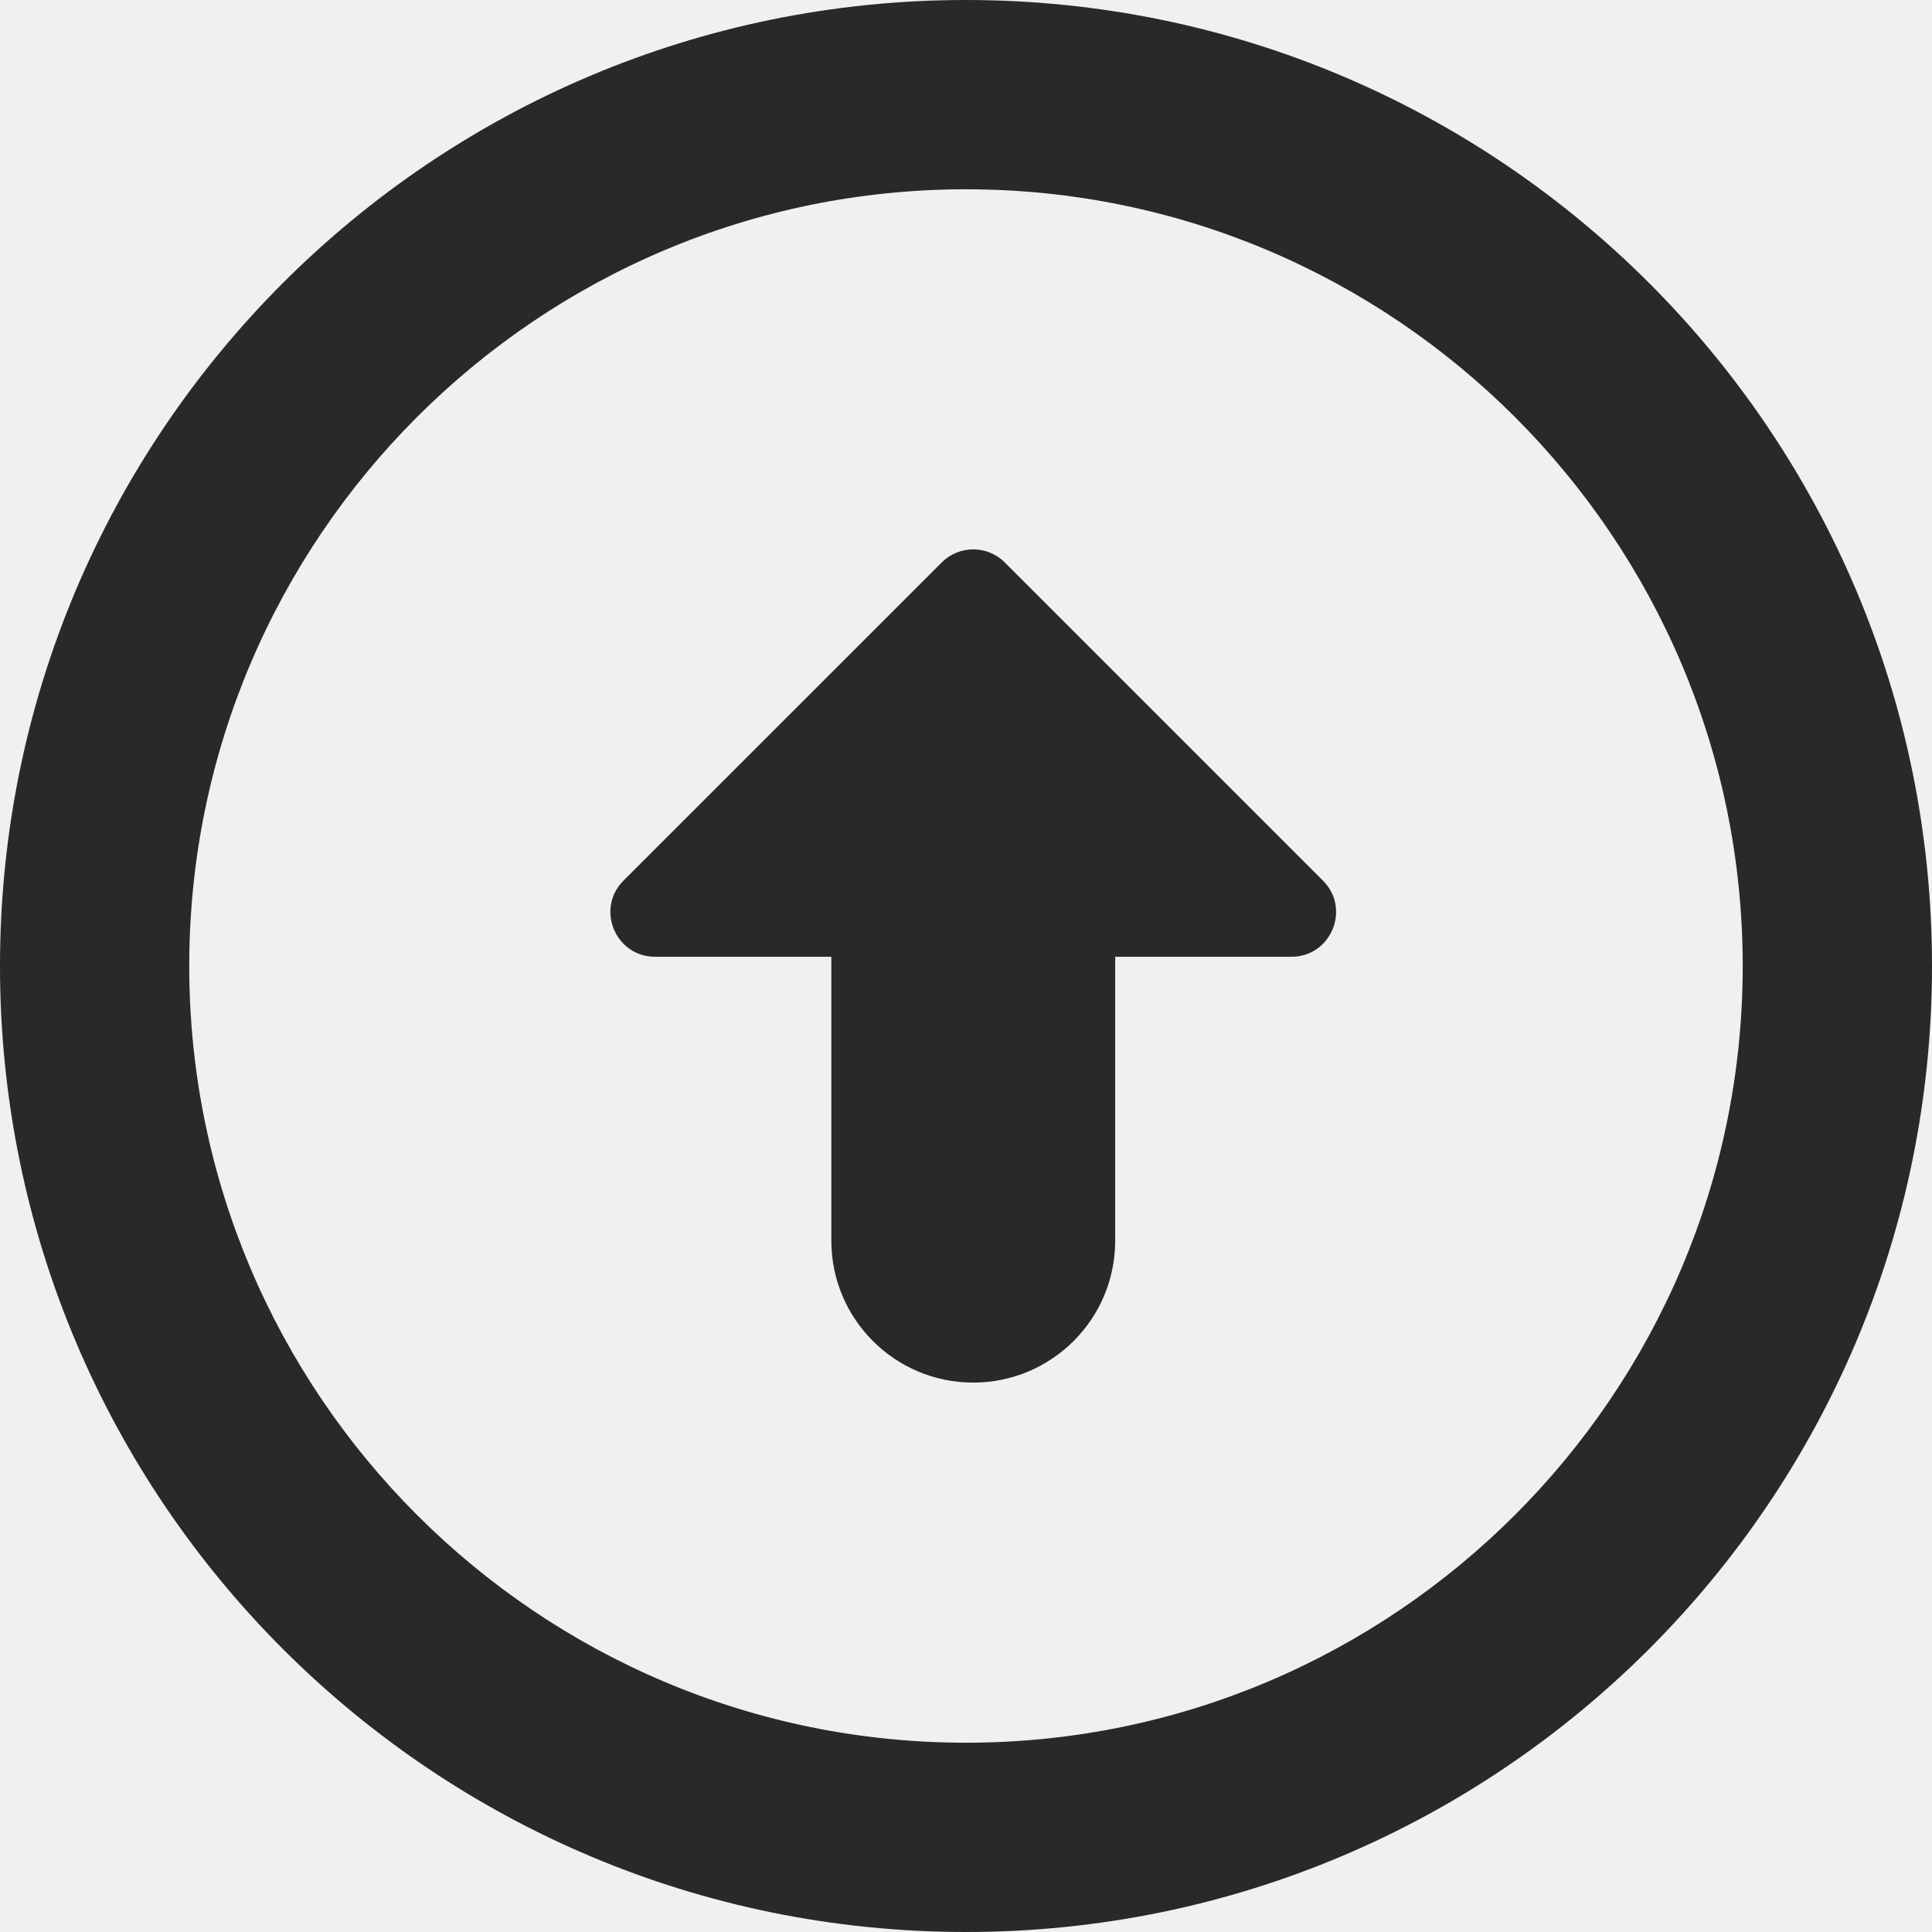
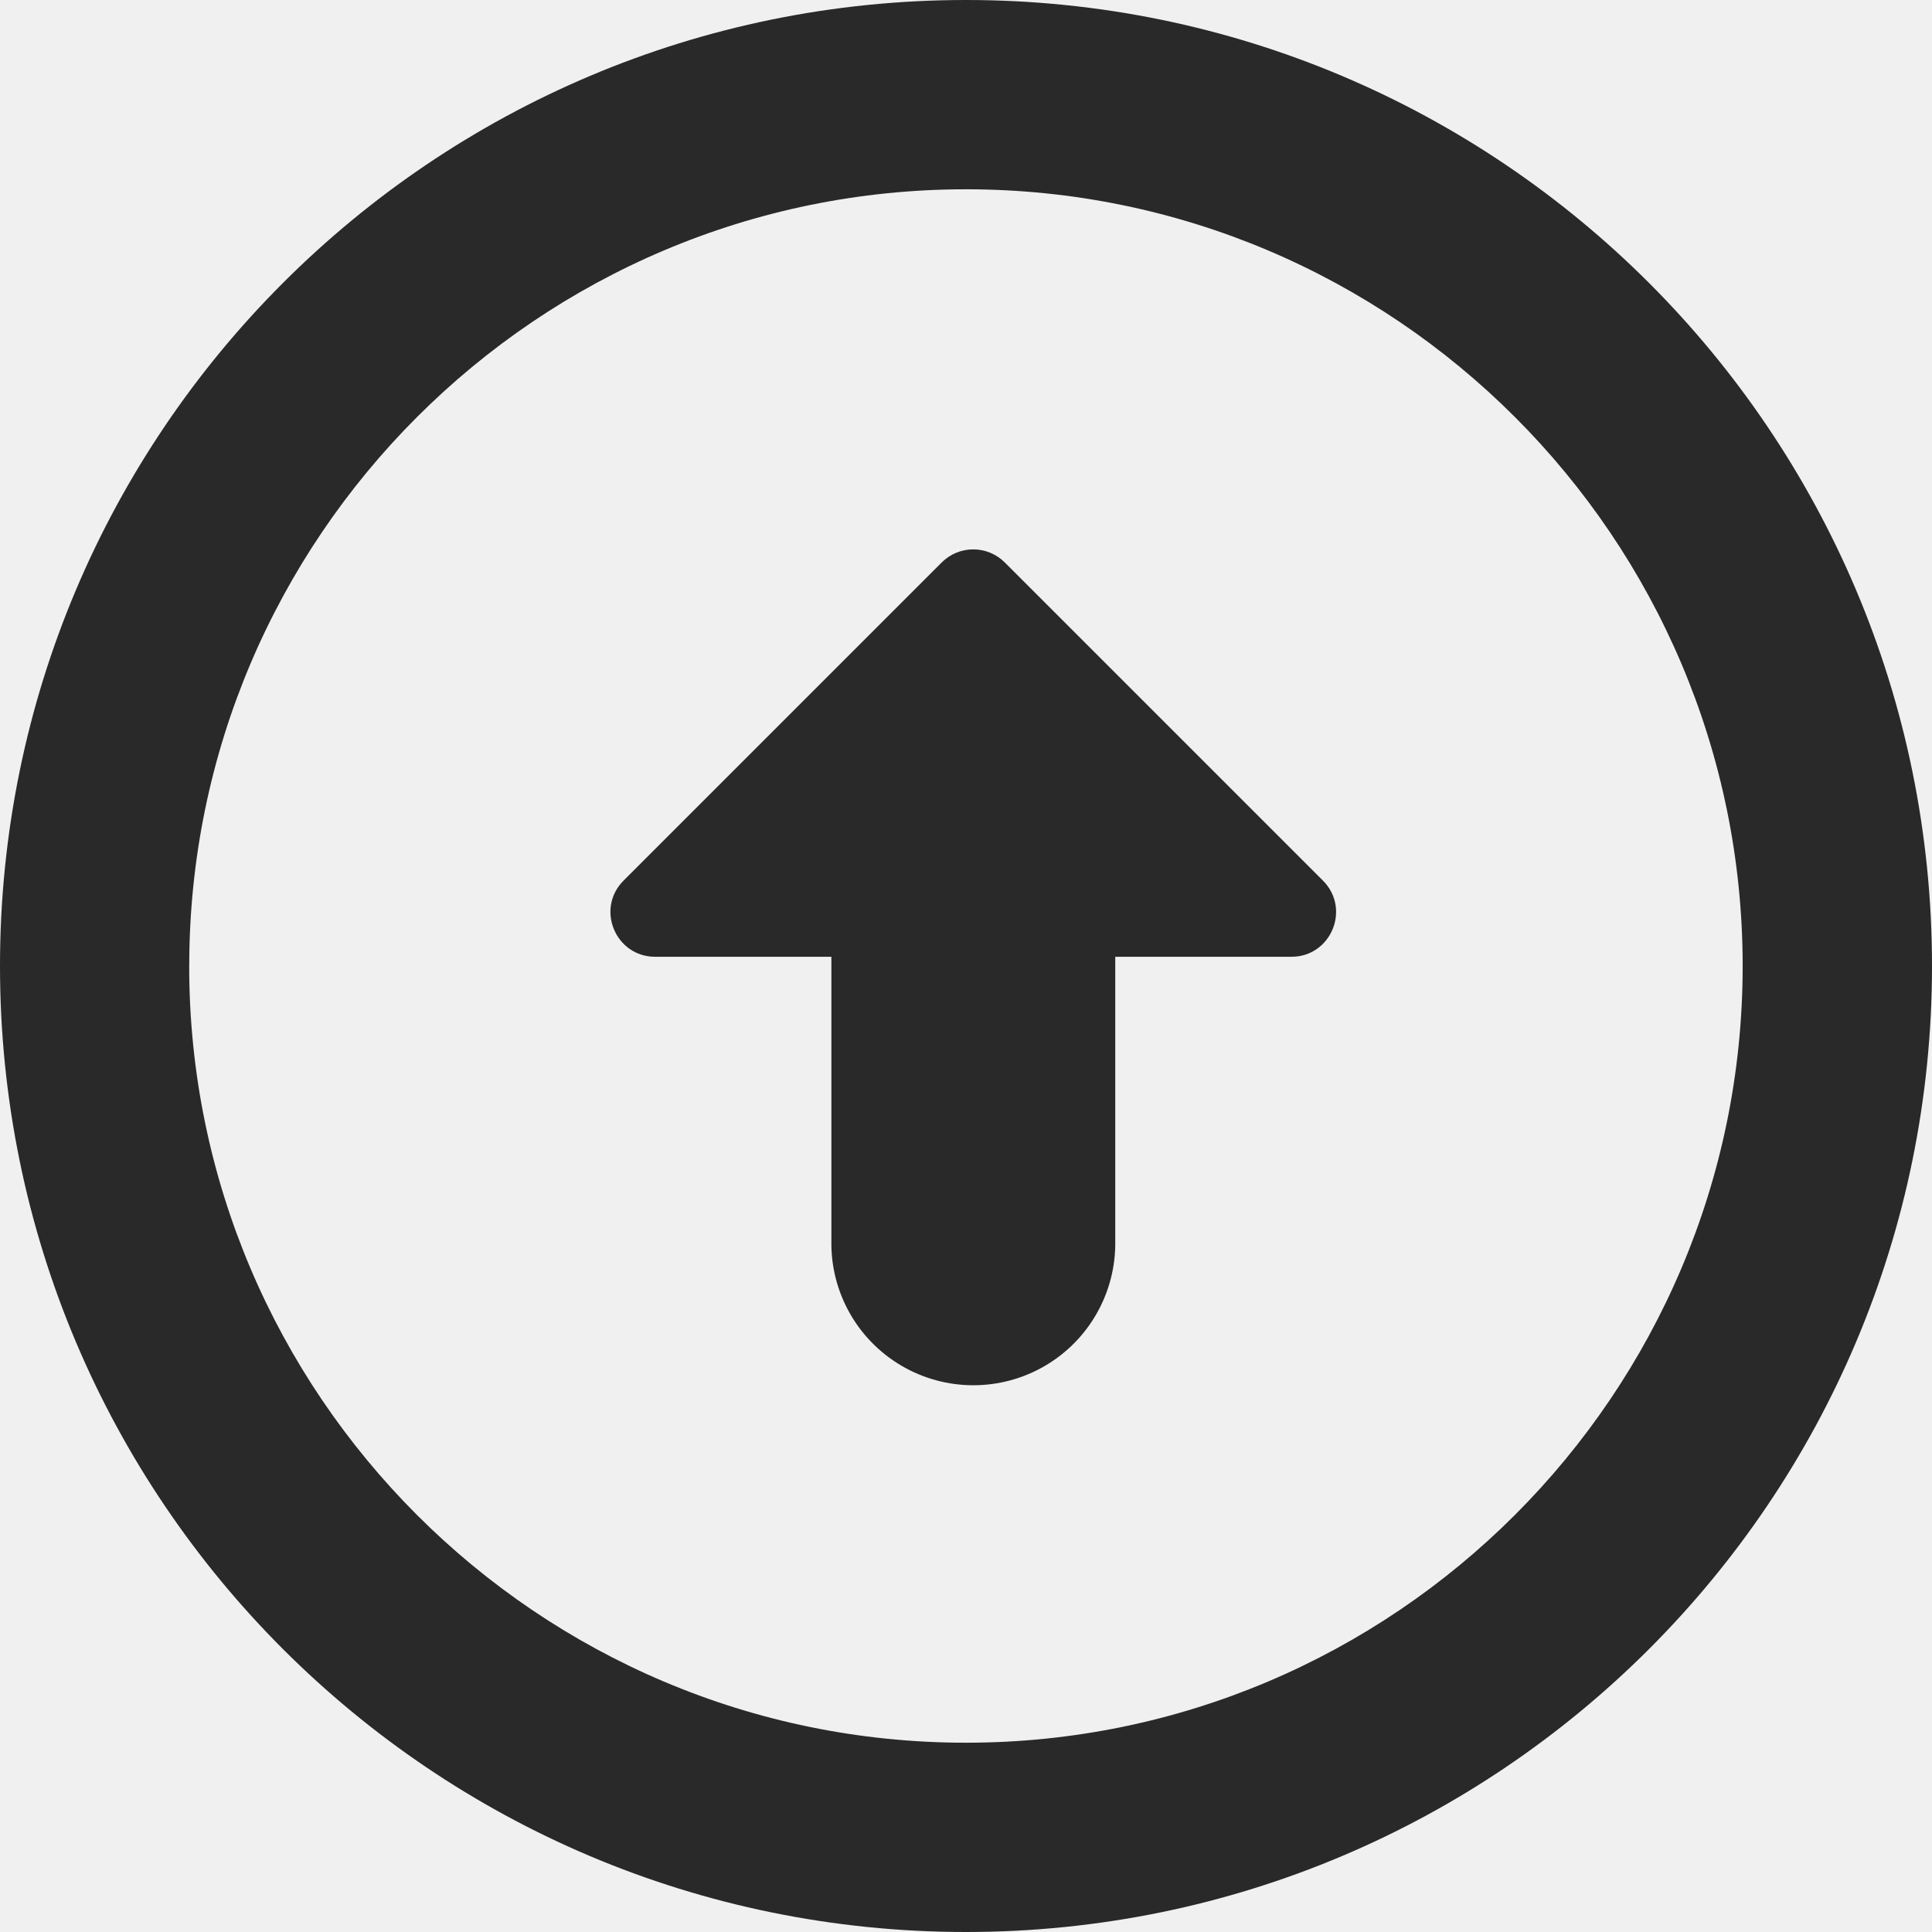
- <svg xmlns="http://www.w3.org/2000/svg" width="40" height="40" viewBox="0 0 40 40" fill="none">
-   <g clip-path="url(#clip0_740_90)">
-     <path d="M12.909 18.232L19.497 11.645C19.858 11.284 20.442 11.284 20.803 11.645L27.39 18.232C27.972 18.814 27.56 19.809 26.737 19.809H23.089L23.089 25.687C23.089 27.31 21.773 28.625 20.15 28.625C18.527 28.625 17.212 27.309 17.212 25.687V19.809H13.564C12.74 19.809 12.328 18.814 12.909 18.232H12.909Z" fill="#292929" />
-     <path d="M3.918 20C3.918 11.133 11.133 3.919 20 3.919C28.867 3.919 36.081 11.133 36.081 20C36.081 28.867 28.867 36.081 20 36.081C11.133 36.081 3.918 28.867 3.918 20ZM0 20C-1.31715e-07 31.045 8.954 40 20 40C31.045 40 40 31.045 40 20C40 8.955 31.045 1.3171e-07 20 0C8.955 -1.3172e-07 1.31714e-07 8.955 0 20Z" fill="#292929" />
+ <svg xmlns="http://www.w3.org/2000/svg" width="40" height="40" fill="none">
+   <g clip-path="url(#a)" fill="#292929">
+     <path d="m12.91 18.232 6.587-6.587a.923.923 0 0 1 1.306 0l6.587 6.587c.582.582.17 1.577-.653 1.577H23.09v5.878a2.939 2.939 0 1 1-5.877 0v-5.878h-3.648c-.824 0-1.236-.995-.655-1.577Z" />
+     <path d="M3.918 20c0-8.867 7.215-16.081 16.082-16.081S36.08 11.133 36.08 20c0 8.867-7.214 16.081-16.081 16.081-8.867 0-16.082-7.214-16.082-16.081ZM0 20c0 11.045 8.954 20 20 20 11.045 0 20-8.955 20-20S31.045 0 20 0 0 8.955 0 20Z" />
  </g>
  <defs>
-     <clipPath id="clip0_740_90">
-       <rect width="40" height="40" fill="white" />
+     <clipPath id="a">
+       <path fill="#fff" d="M0 0h40v40H0z" />
    </clipPath>
  </defs>
</svg>
